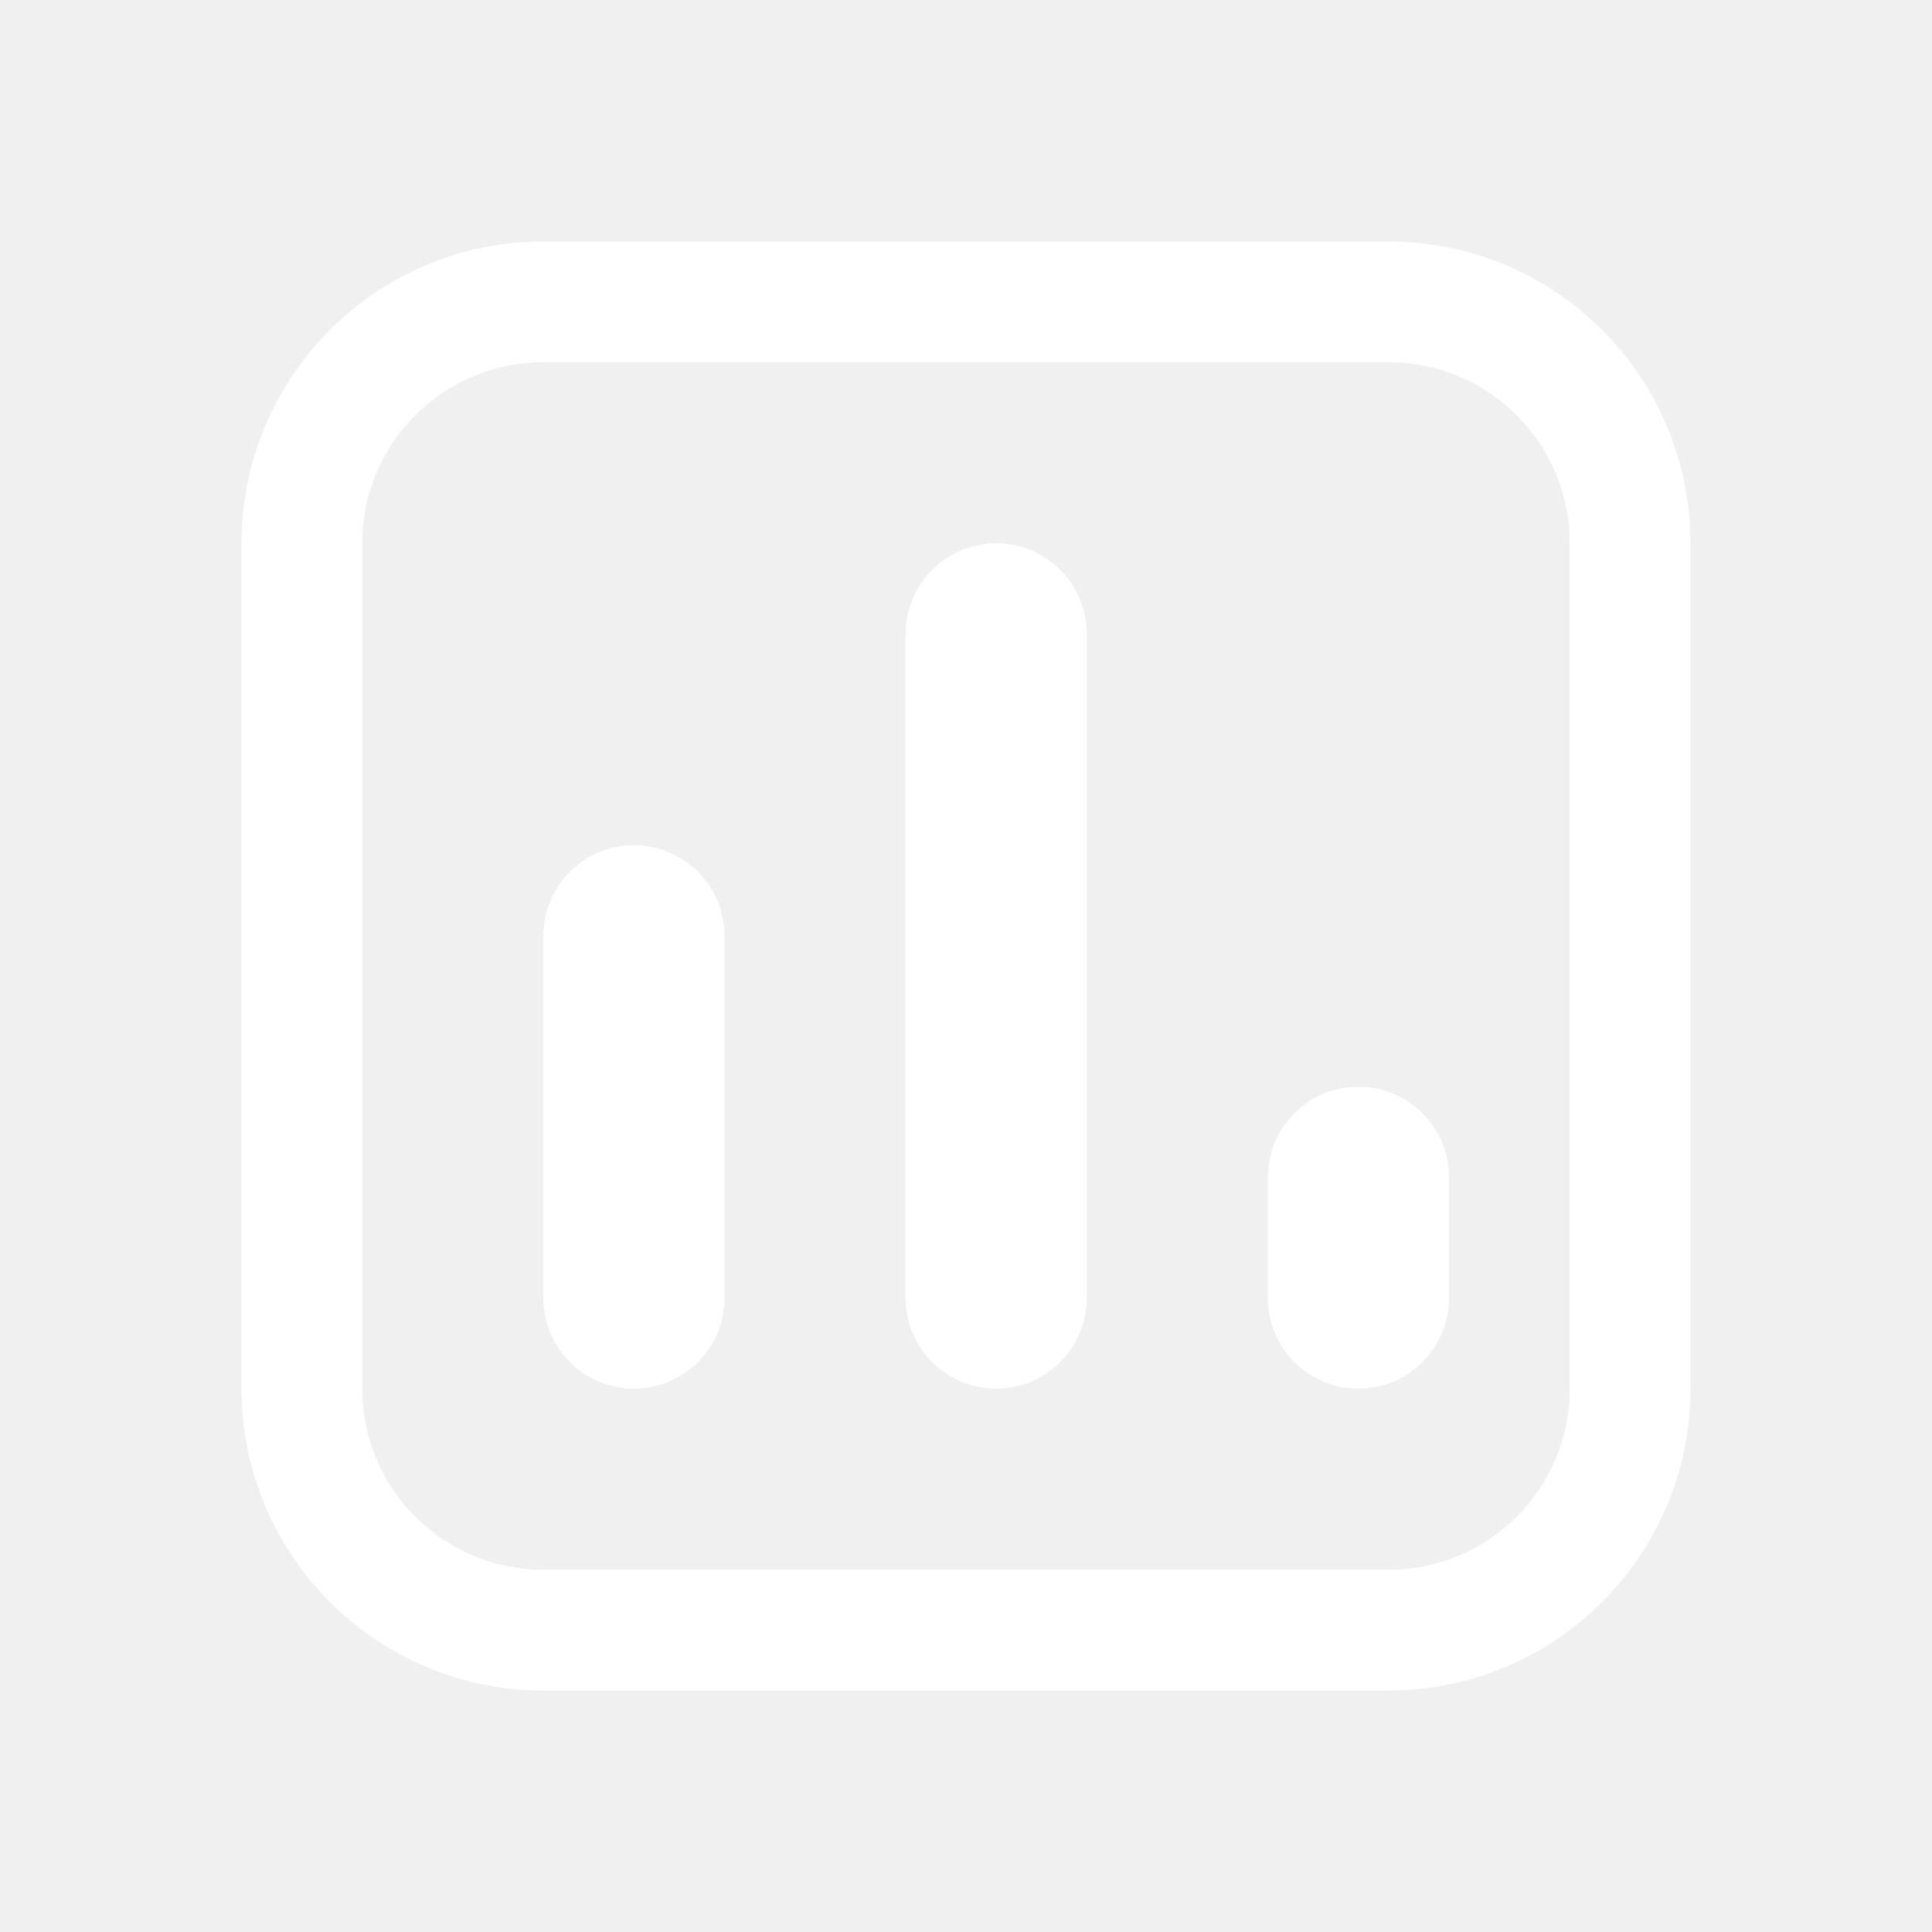
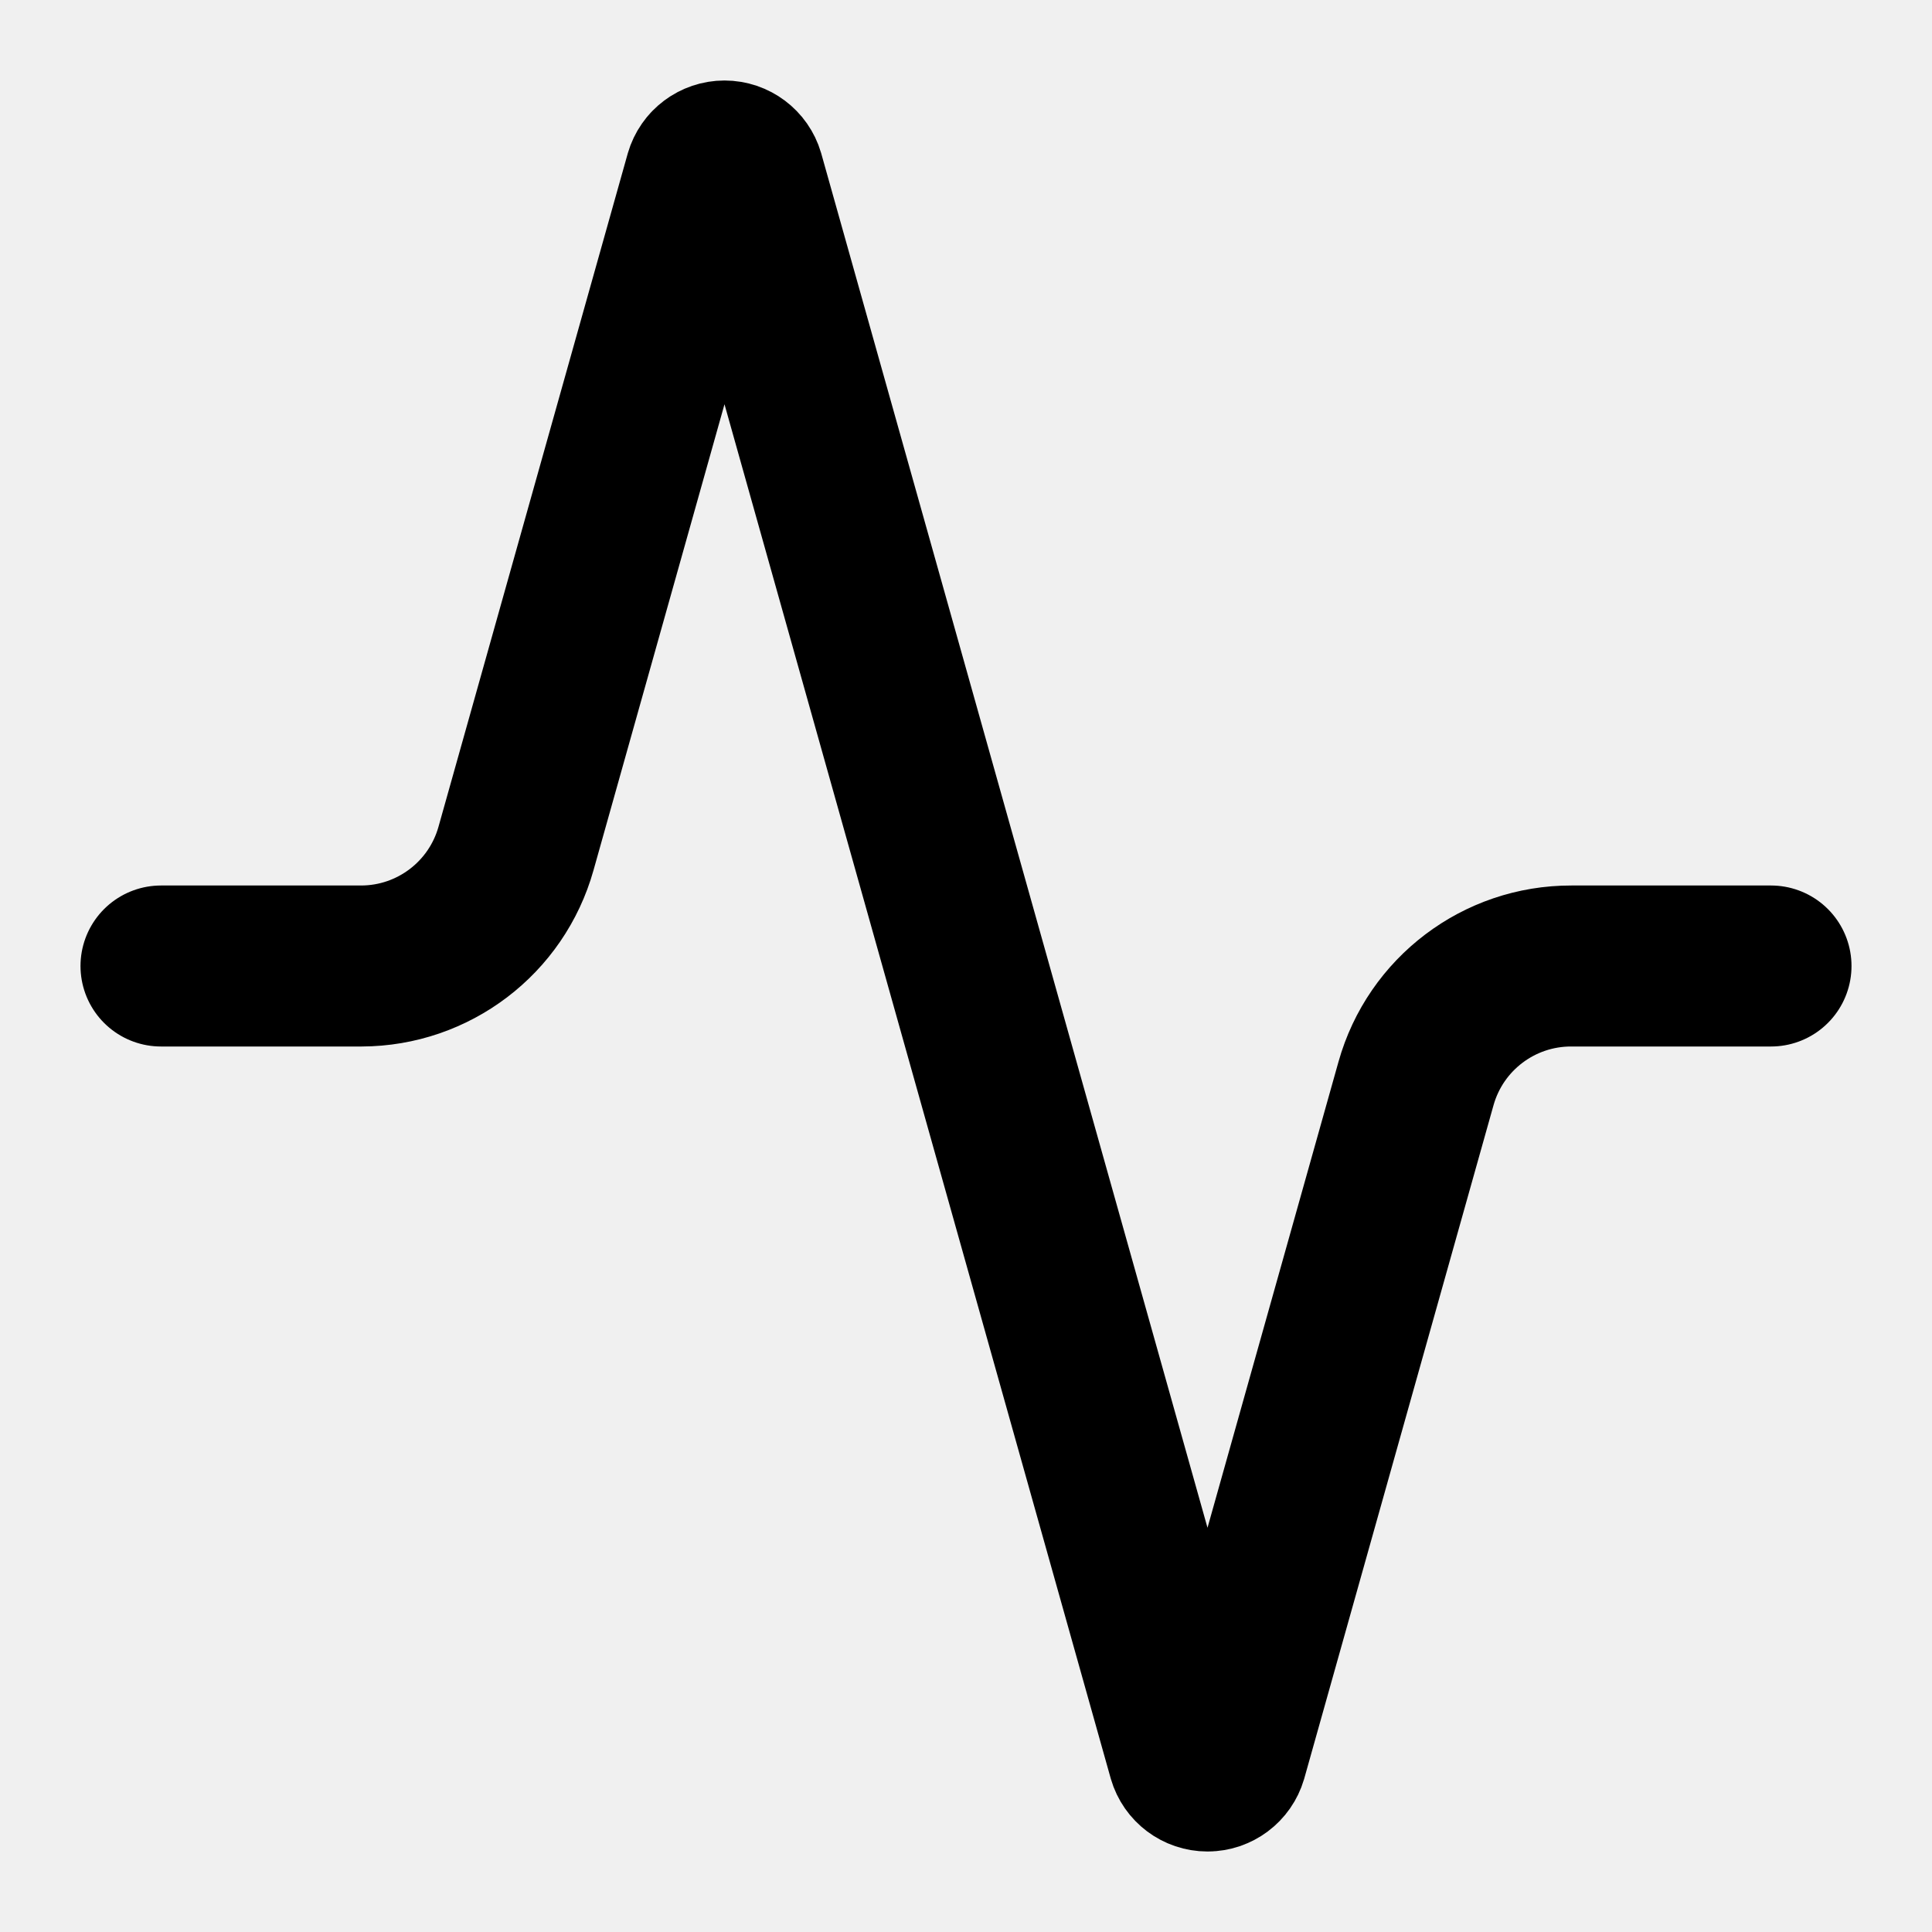
- <svg xmlns="http://www.w3.org/2000/svg" width="32" height="32" viewBox="0 0 32 32" fill="none">
-   <rect x="5" y="5" width="22" height="22" rx="4" stroke="white" stroke-width="2" />
-   <rect x="9" y="14" width="3" height="9" rx="1.5" fill="white" />
-   <rect x="15" y="9" width="3" height="14" rx="1.5" fill="white" />
-   <rect x="21" y="18" width="3" height="5" rx="1.5" fill="white" />
+ <svg xmlns="http://www.w3.org/2000/svg" viewBox="0 0 24 24" width="24" height="24" fill="none" stroke="currentColor" stroke-width="2" stroke-linecap="round" stroke-linejoin="round">
+   <path d="M22 12h-2.48a2 2 0 0 0-1.93 1.46l-2.35 8.36a.25.25 0 0 1-.48 0L9.24 2.18a.25.25 0 0 0-.48 0l-2.35 8.36A2 2 0 0 1 4.49 12H2" />
</svg>
